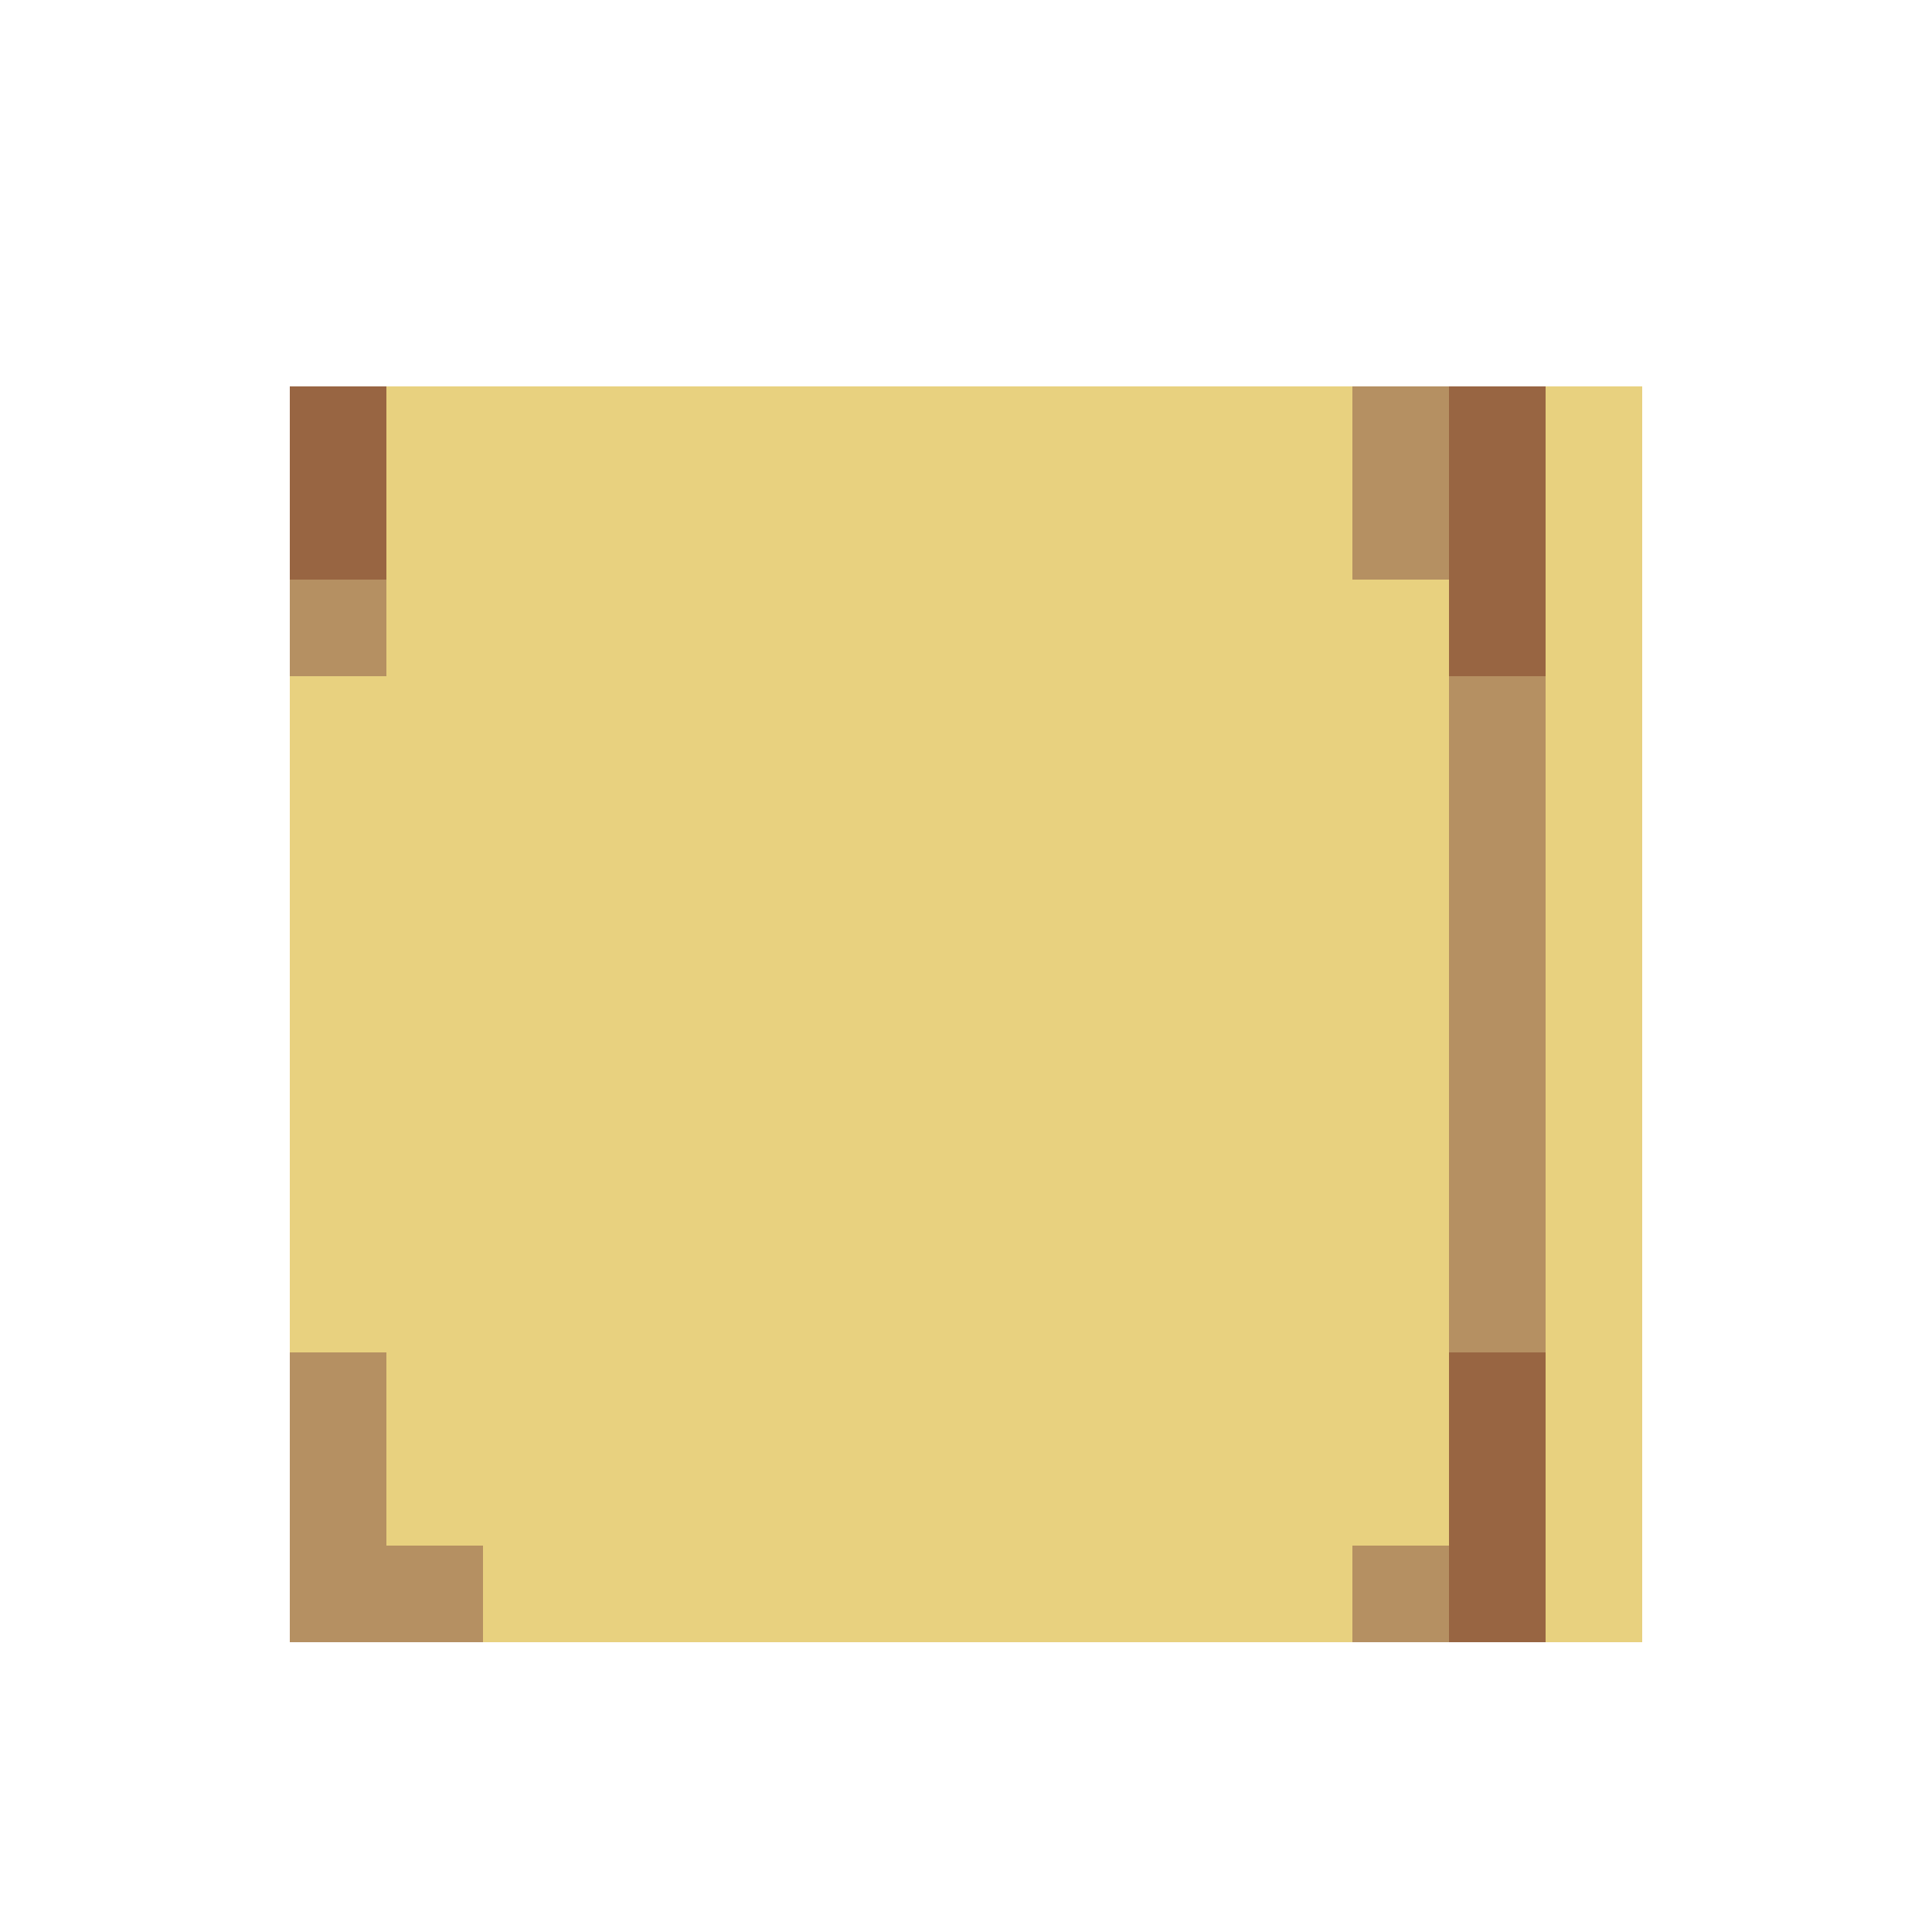
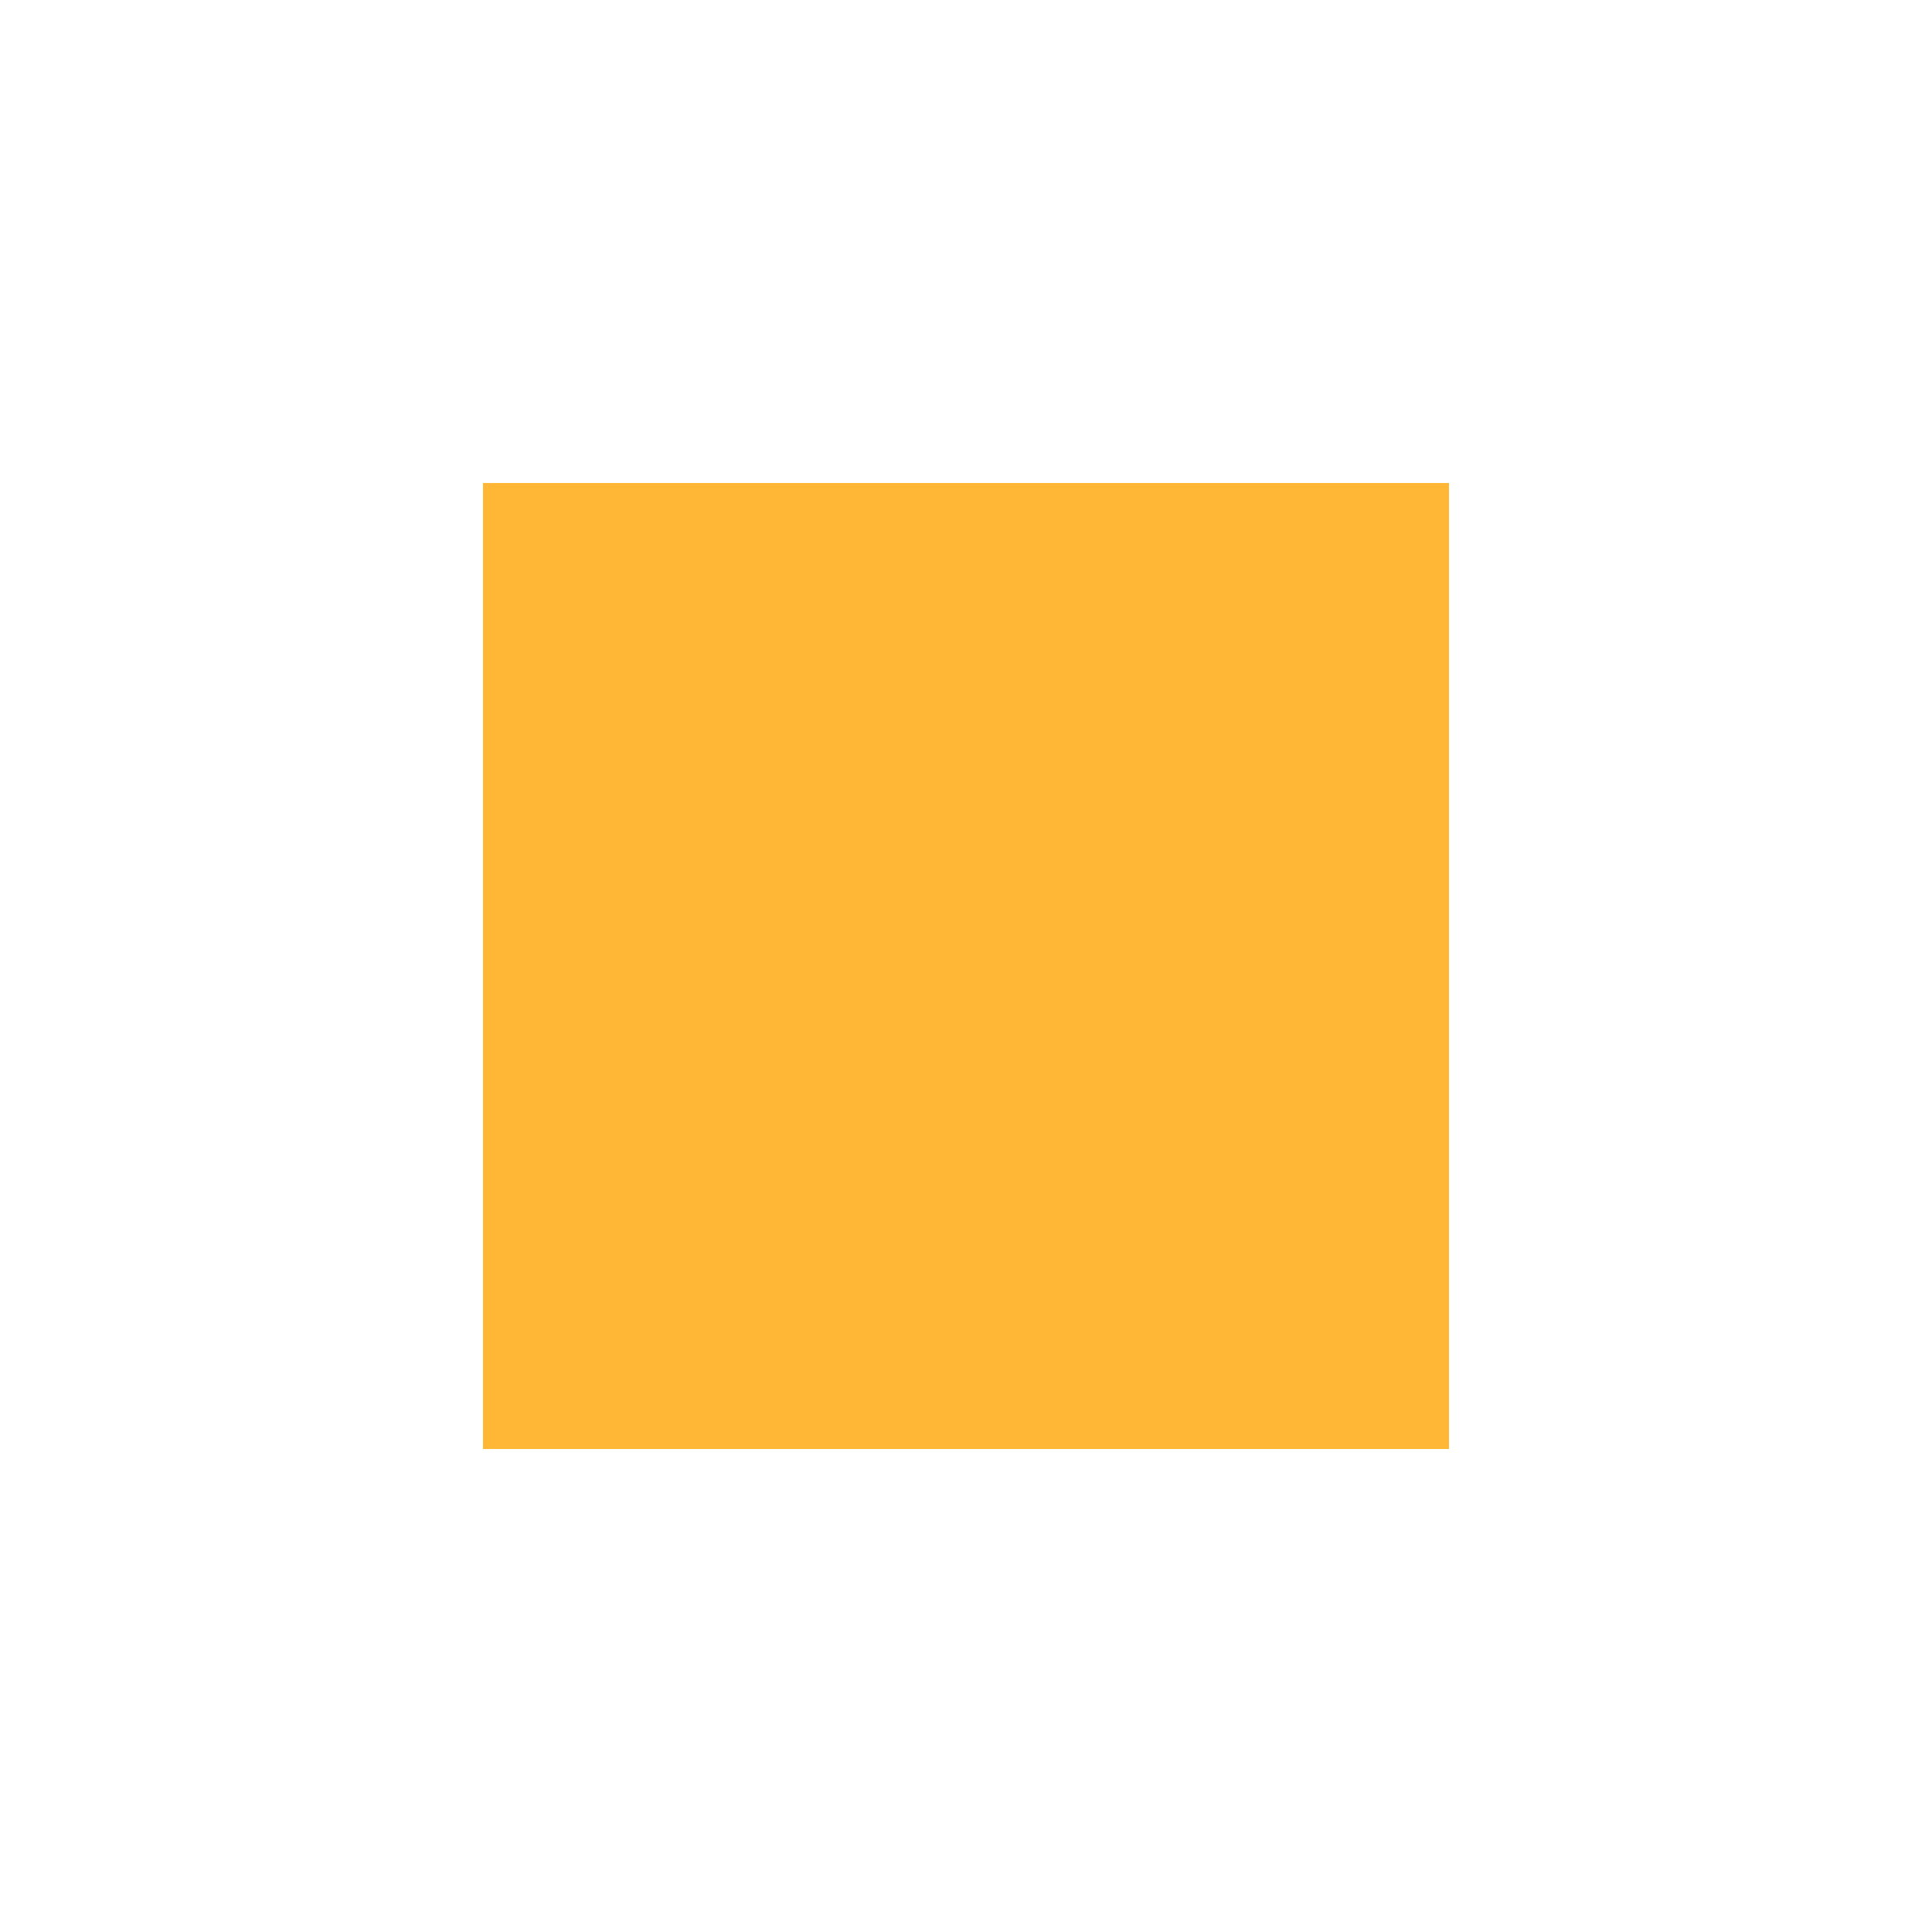
<svg xmlns="http://www.w3.org/2000/svg" width="20" height="20" viewBox="0 0 20 20" shape-rendering="crispEdges">
-   <path fill="#986542" d="M3 4h1v1h-1zM15 4h1v1h-1zM3 5h1v1h-1zM15 5h1v1h-1zM15 6h1v1h-1zM15 14h1v1h-1zM15 15h1v1h-1zM15 16h1v1h-1z" />
-   <path fill="#e8d17f" d="M4 4h10v1h-10zM16 4h1v1h-1zM4 5h10v1h-10zM16 5h1v1h-1zM4 6h11v1h-11zM16 6h1v1h-1zM3 7h12v1h-12zM16 7h1v1h-1zM3 8h12v1h-12zM16 8h1v1h-1zM3 9h12v1h-12zM16 9h1v1h-1zM3 10h12v1h-12zM16 10h1v1h-1zM3 11h12v1h-12zM16 11h1v1h-1zM3 12h12v1h-12zM16 12h1v1h-1zM3 13h12v1h-12zM16 13h1v1h-1zM4 14h11v1h-11zM16 14h1v1h-1zM4 15h11v1h-11zM16 15h1v1h-1zM5 16h9v1h-9zM16 16h1v1h-1z" />
-   <path fill="#b59062" d="M14 4h1v1h-1zM14 5h1v1h-1zM3 6h1v1h-1zM15 7h1v1h-1zM15 8h1v1h-1zM15 9h1v1h-1zM15 10h1v1h-1zM15 11h1v1h-1zM15 12h1v1h-1zM15 13h1v1h-1zM3 14h1v1h-1zM3 15h1v1h-1zM3 16h2v1h-2zM14 16h1v1h-1z" />
+   <path fill="#ffb735" d="M5 5h10v1h-10zM5 6h10v1h-10zM5 7h10v1h-10zM5 8h10v1h-10zM5 9h10v1h-10zM5 10h10v1h-10zM5 11h10v1h-10zM5 12h10v1h-10zM5 13h10v1h-10zM5 14h10v1h-10z" />
</svg>
